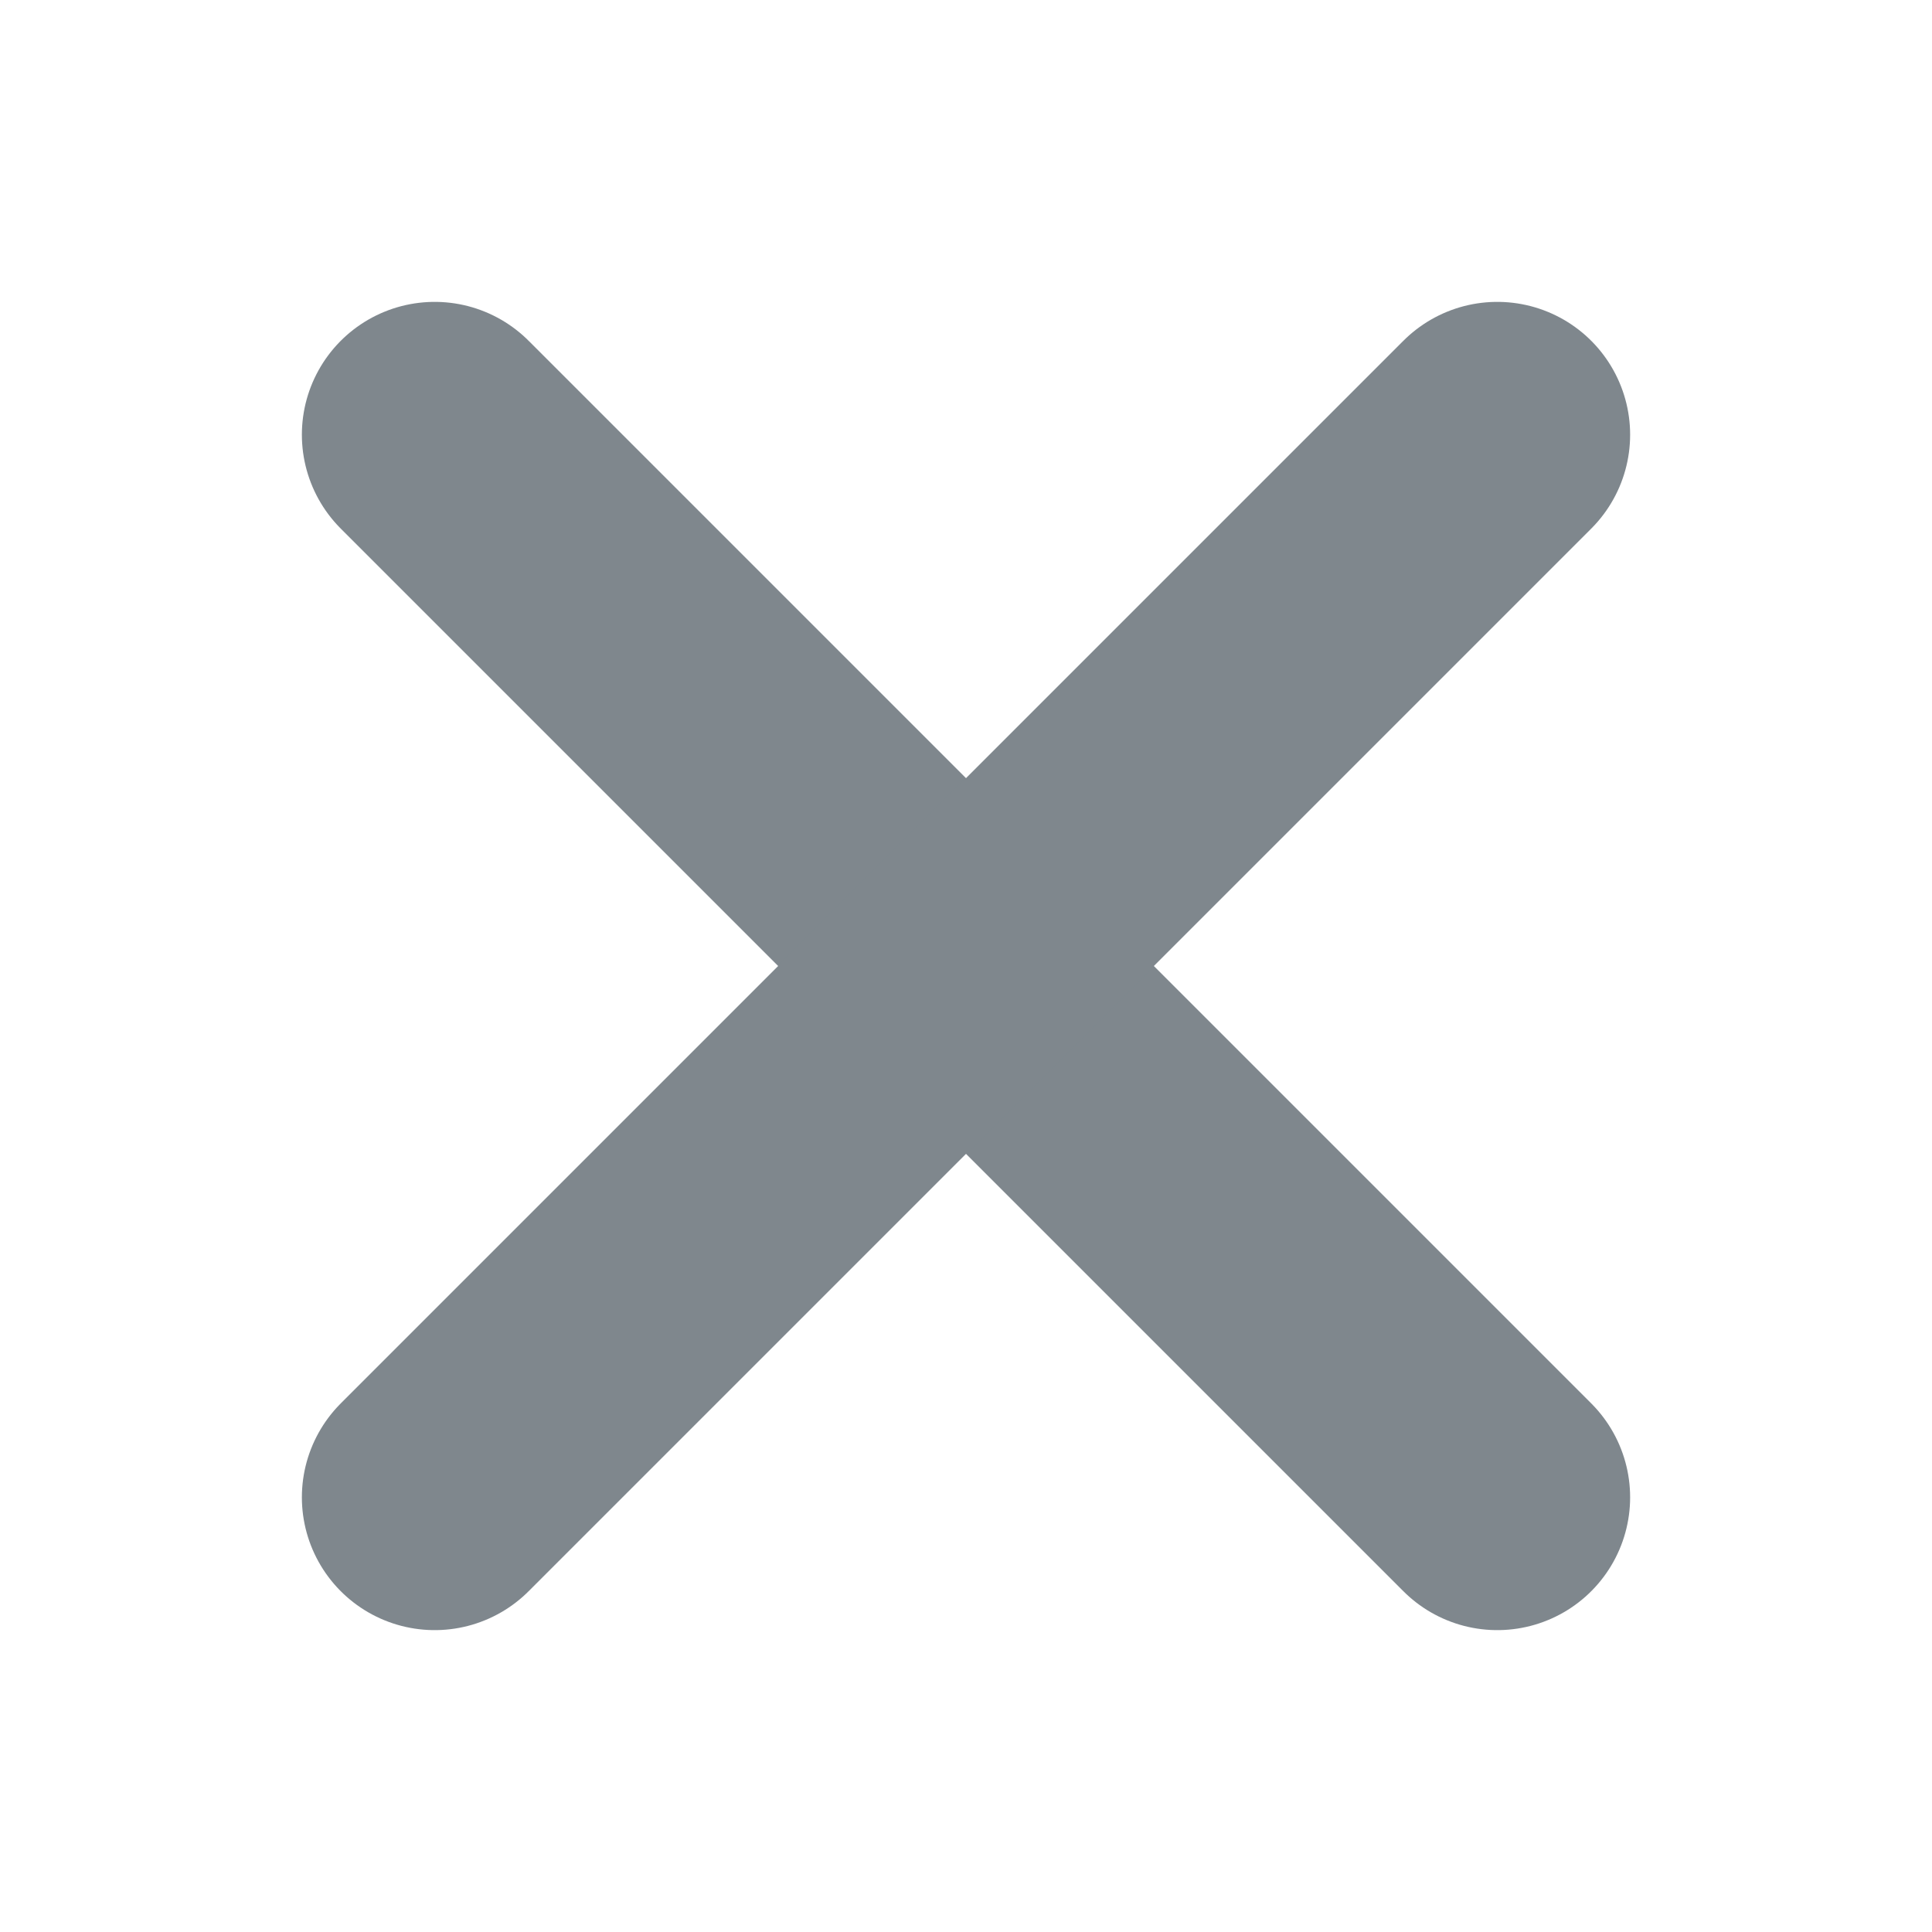
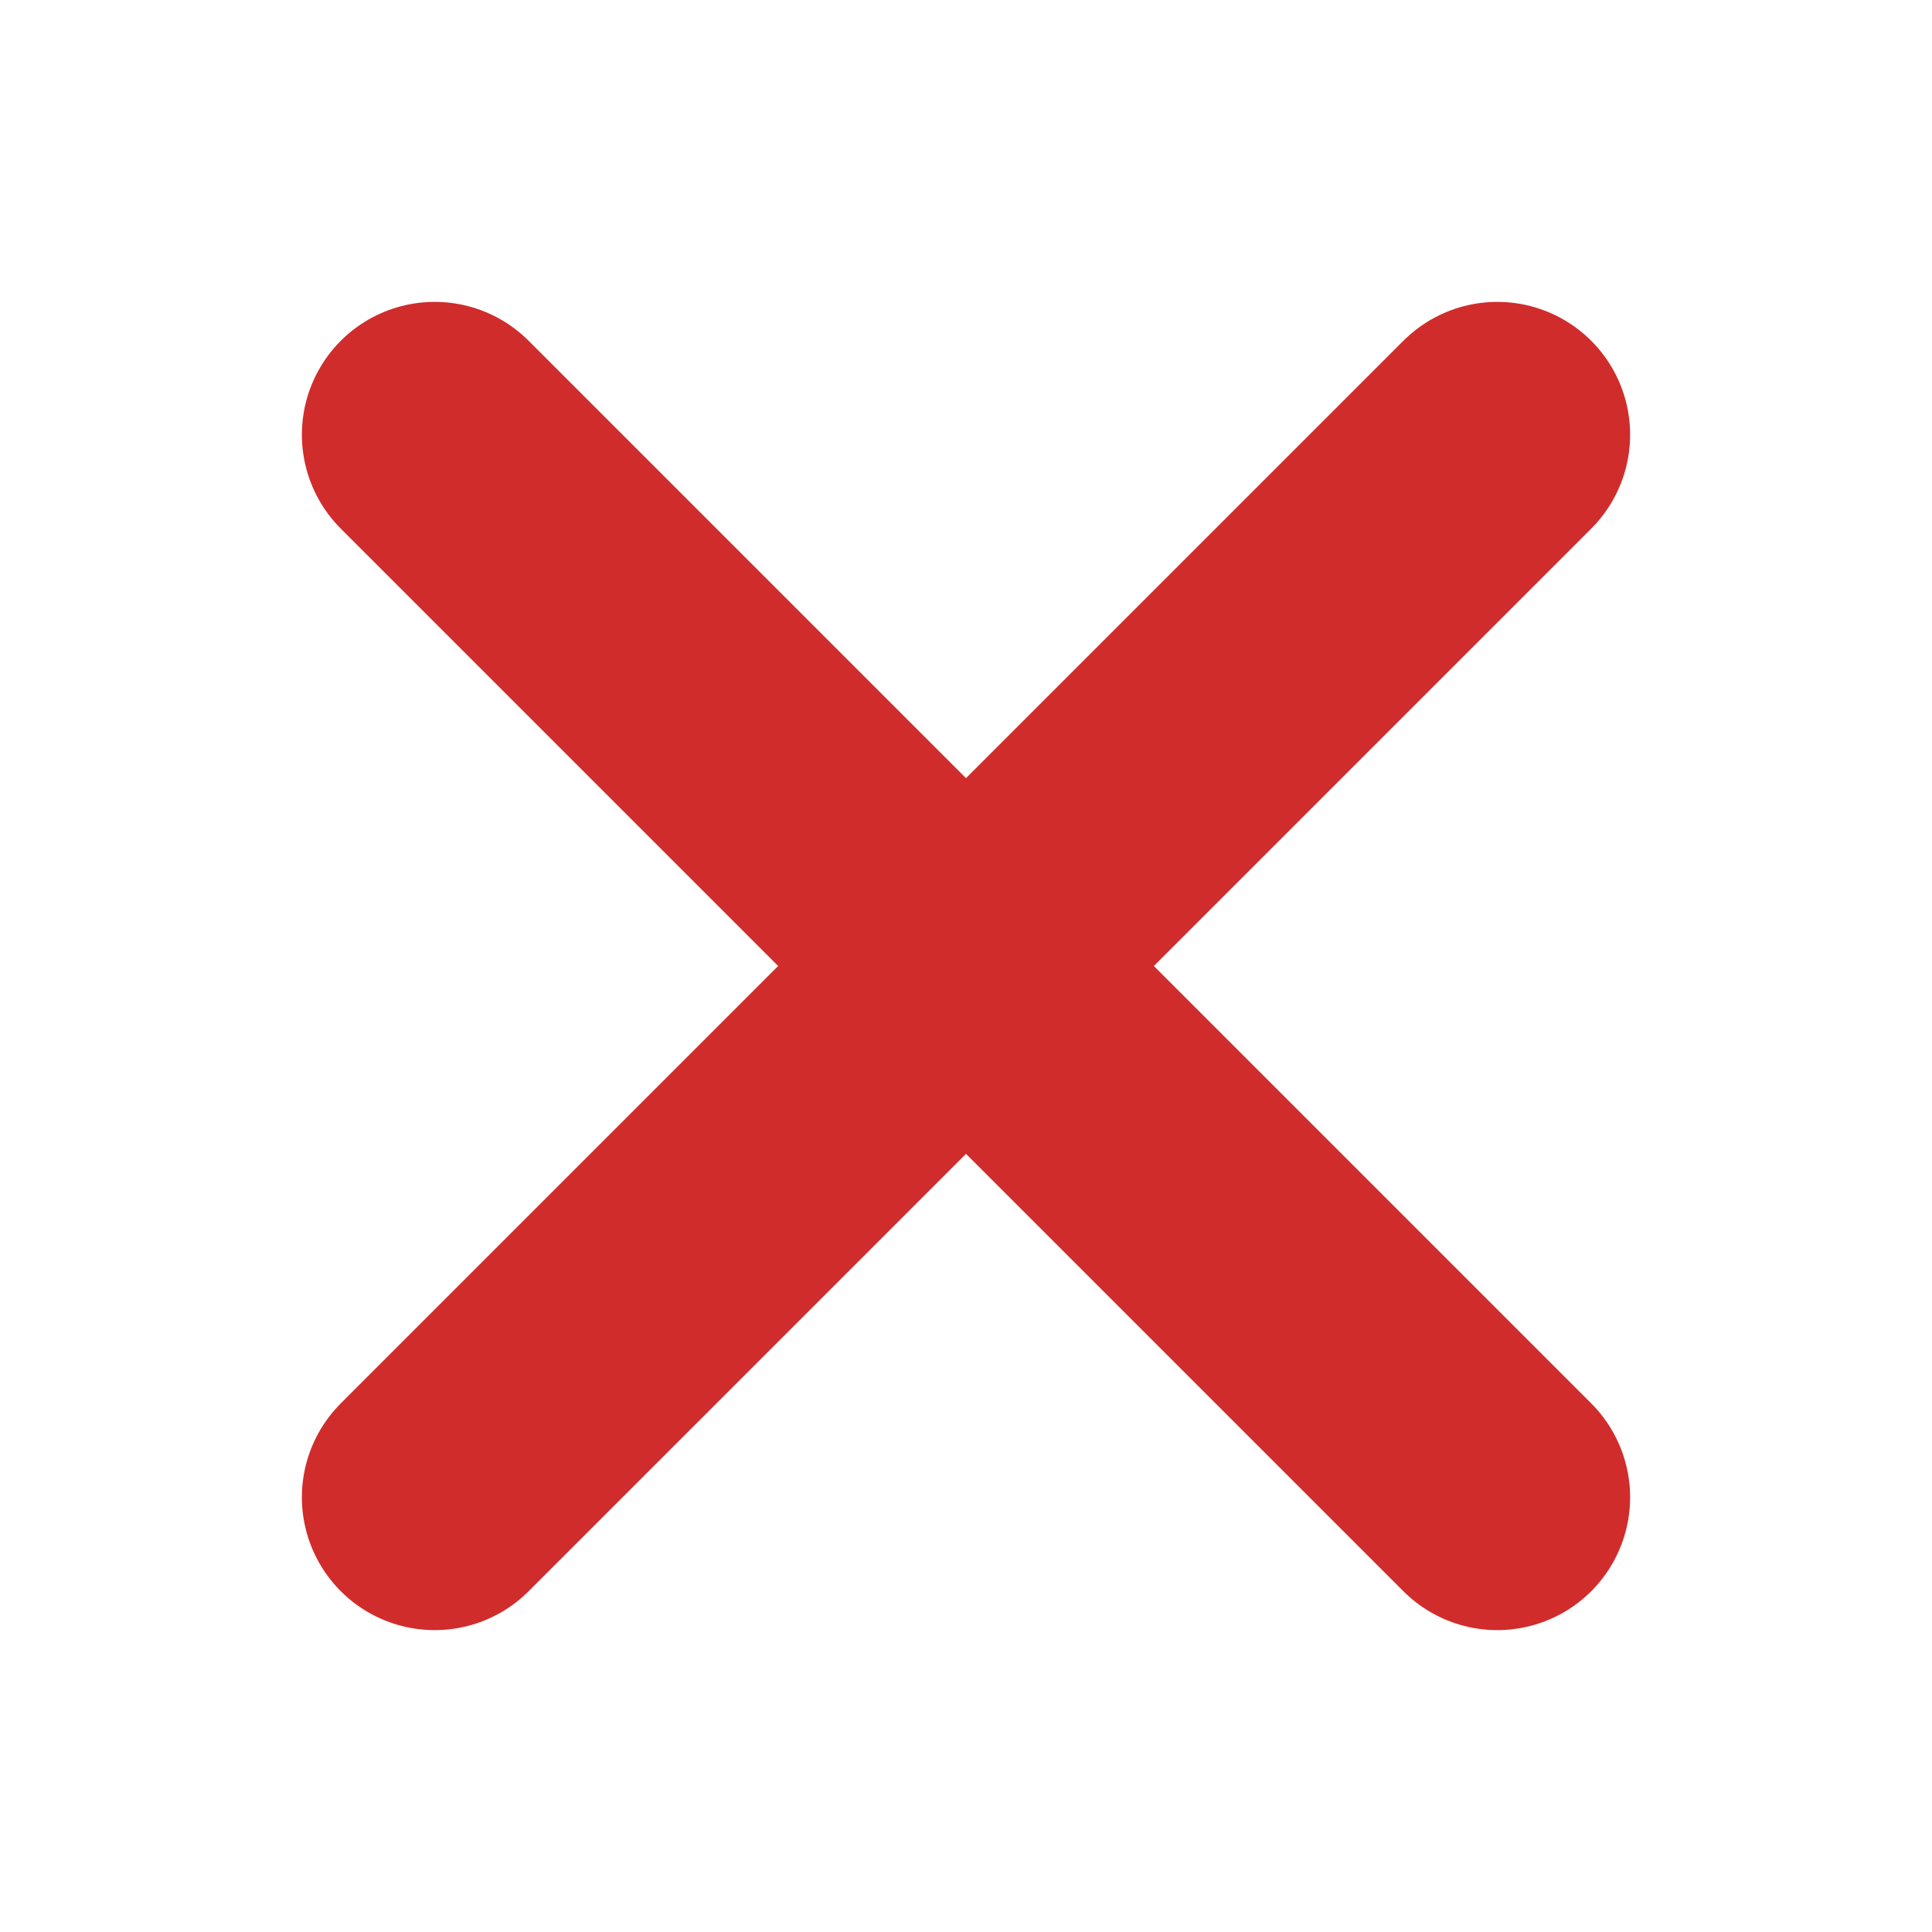
<svg xmlns="http://www.w3.org/2000/svg" enable-background="new 0 0 16 16" height="16" viewBox="0 0 16 16" width="16">
-   <g fill="none" stroke="#7f878d" stroke-linecap="round" stroke-miterlimit="10" stroke-width="2.2">
+   <g fill="none" stroke="#D12C2C" stroke-linecap="round" stroke-miterlimit="10" stroke-width="2.2">
    <path d="m3.6 3.6 8.8 8.8" />
    <path d="m3.6 12.4 8.8-8.8" />
  </g>
</svg>
